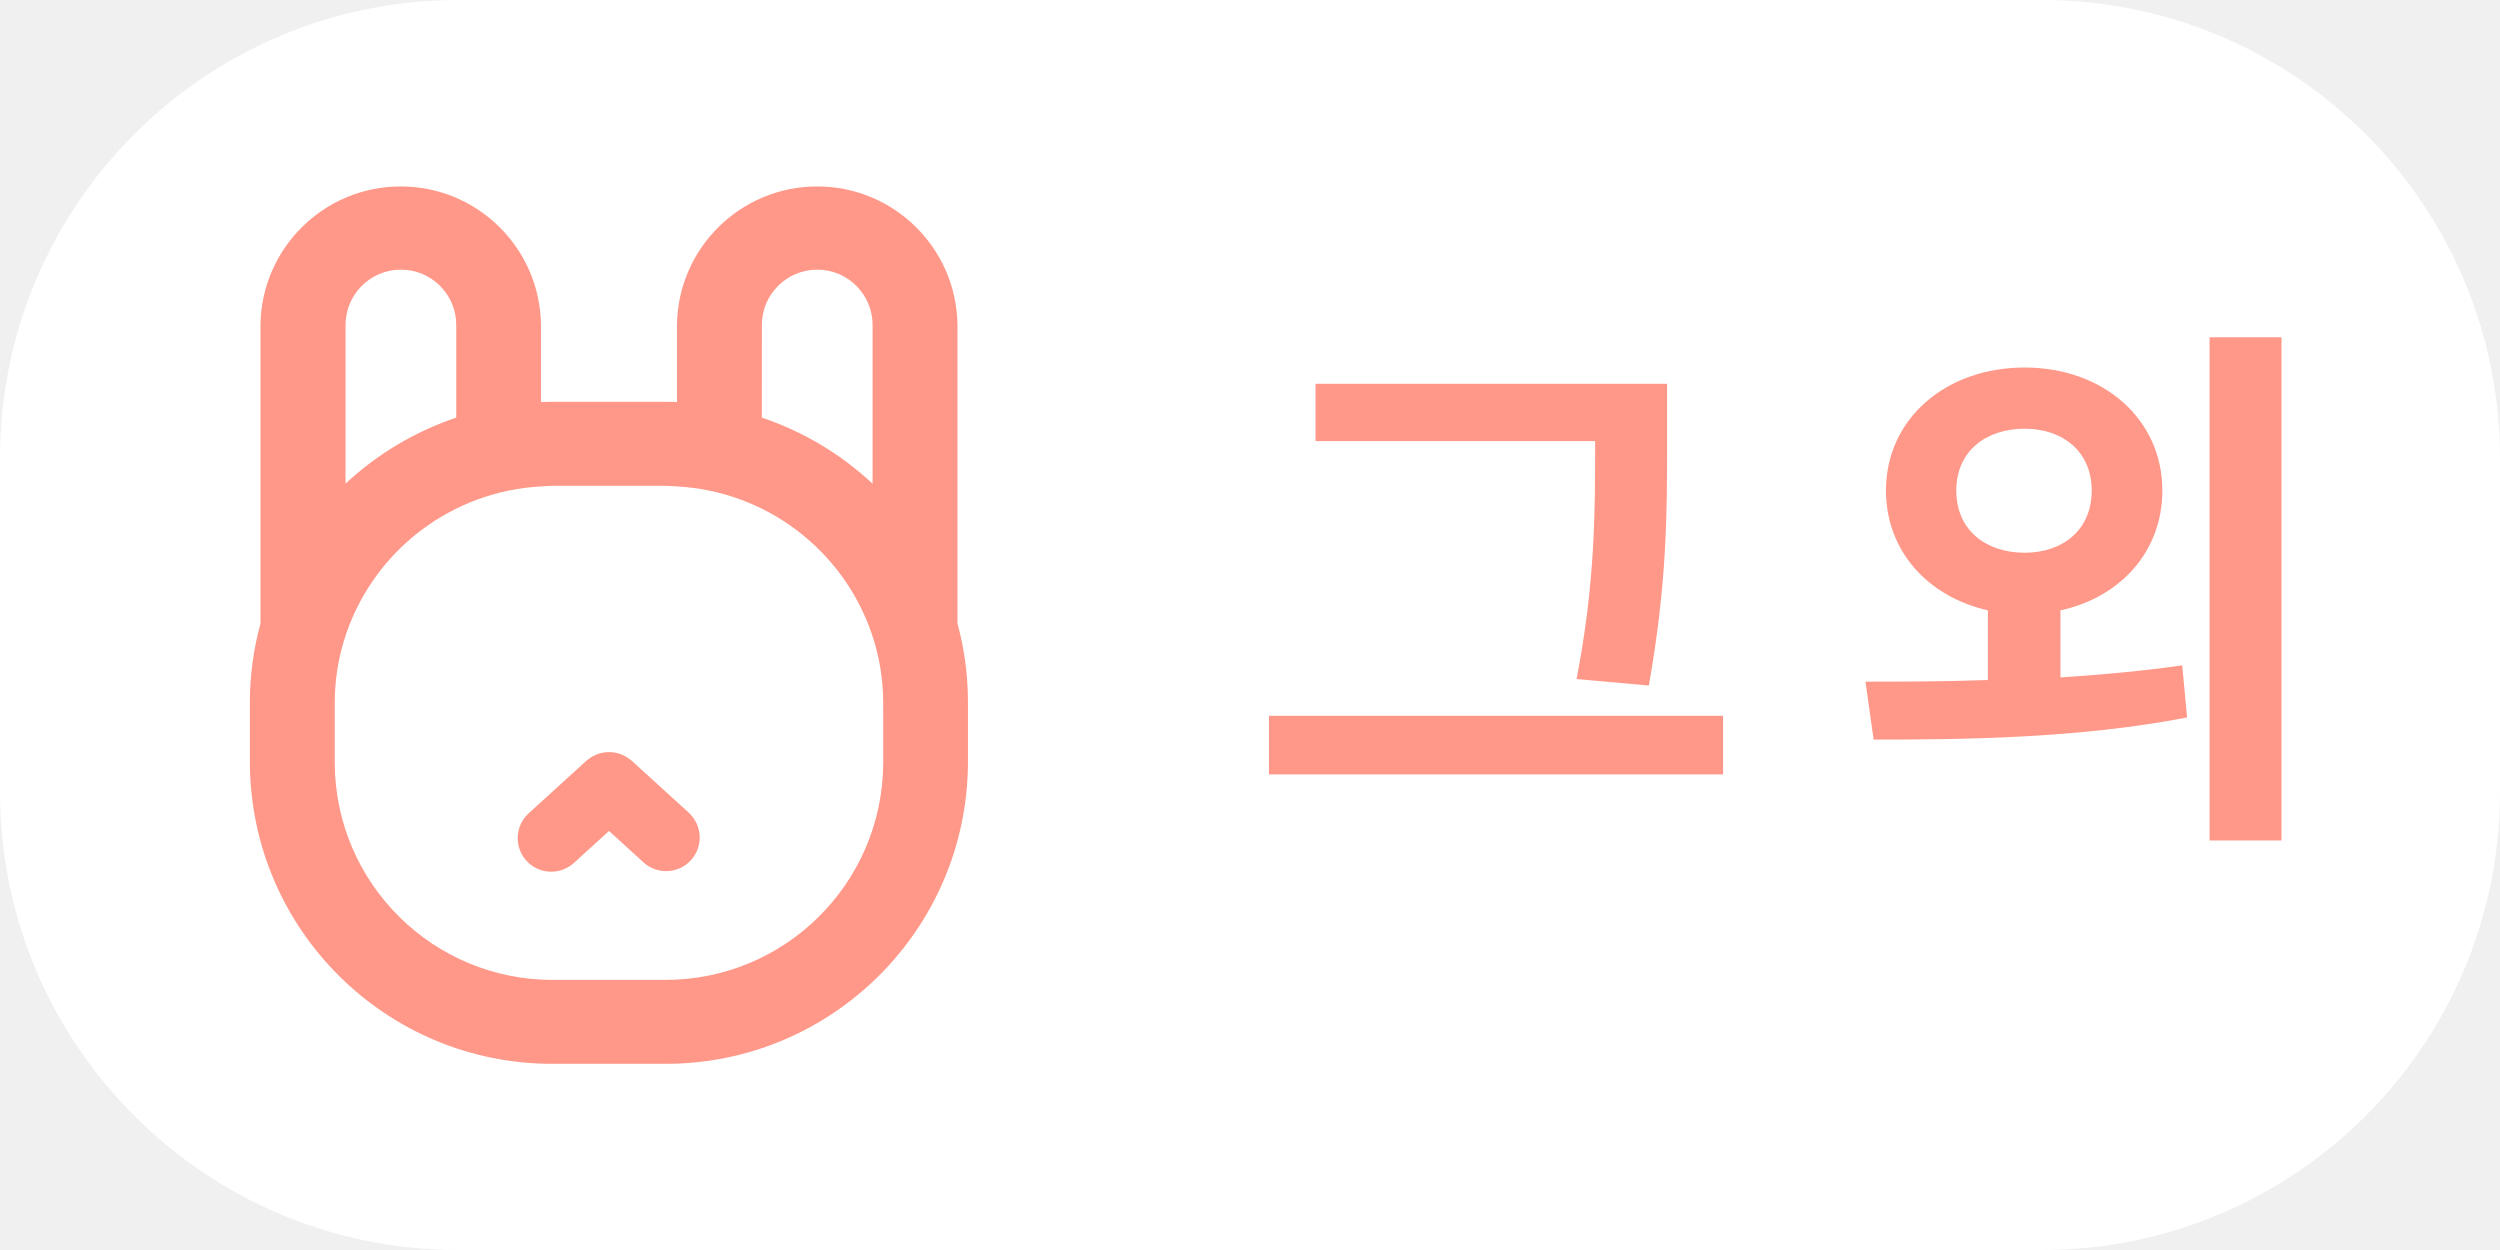
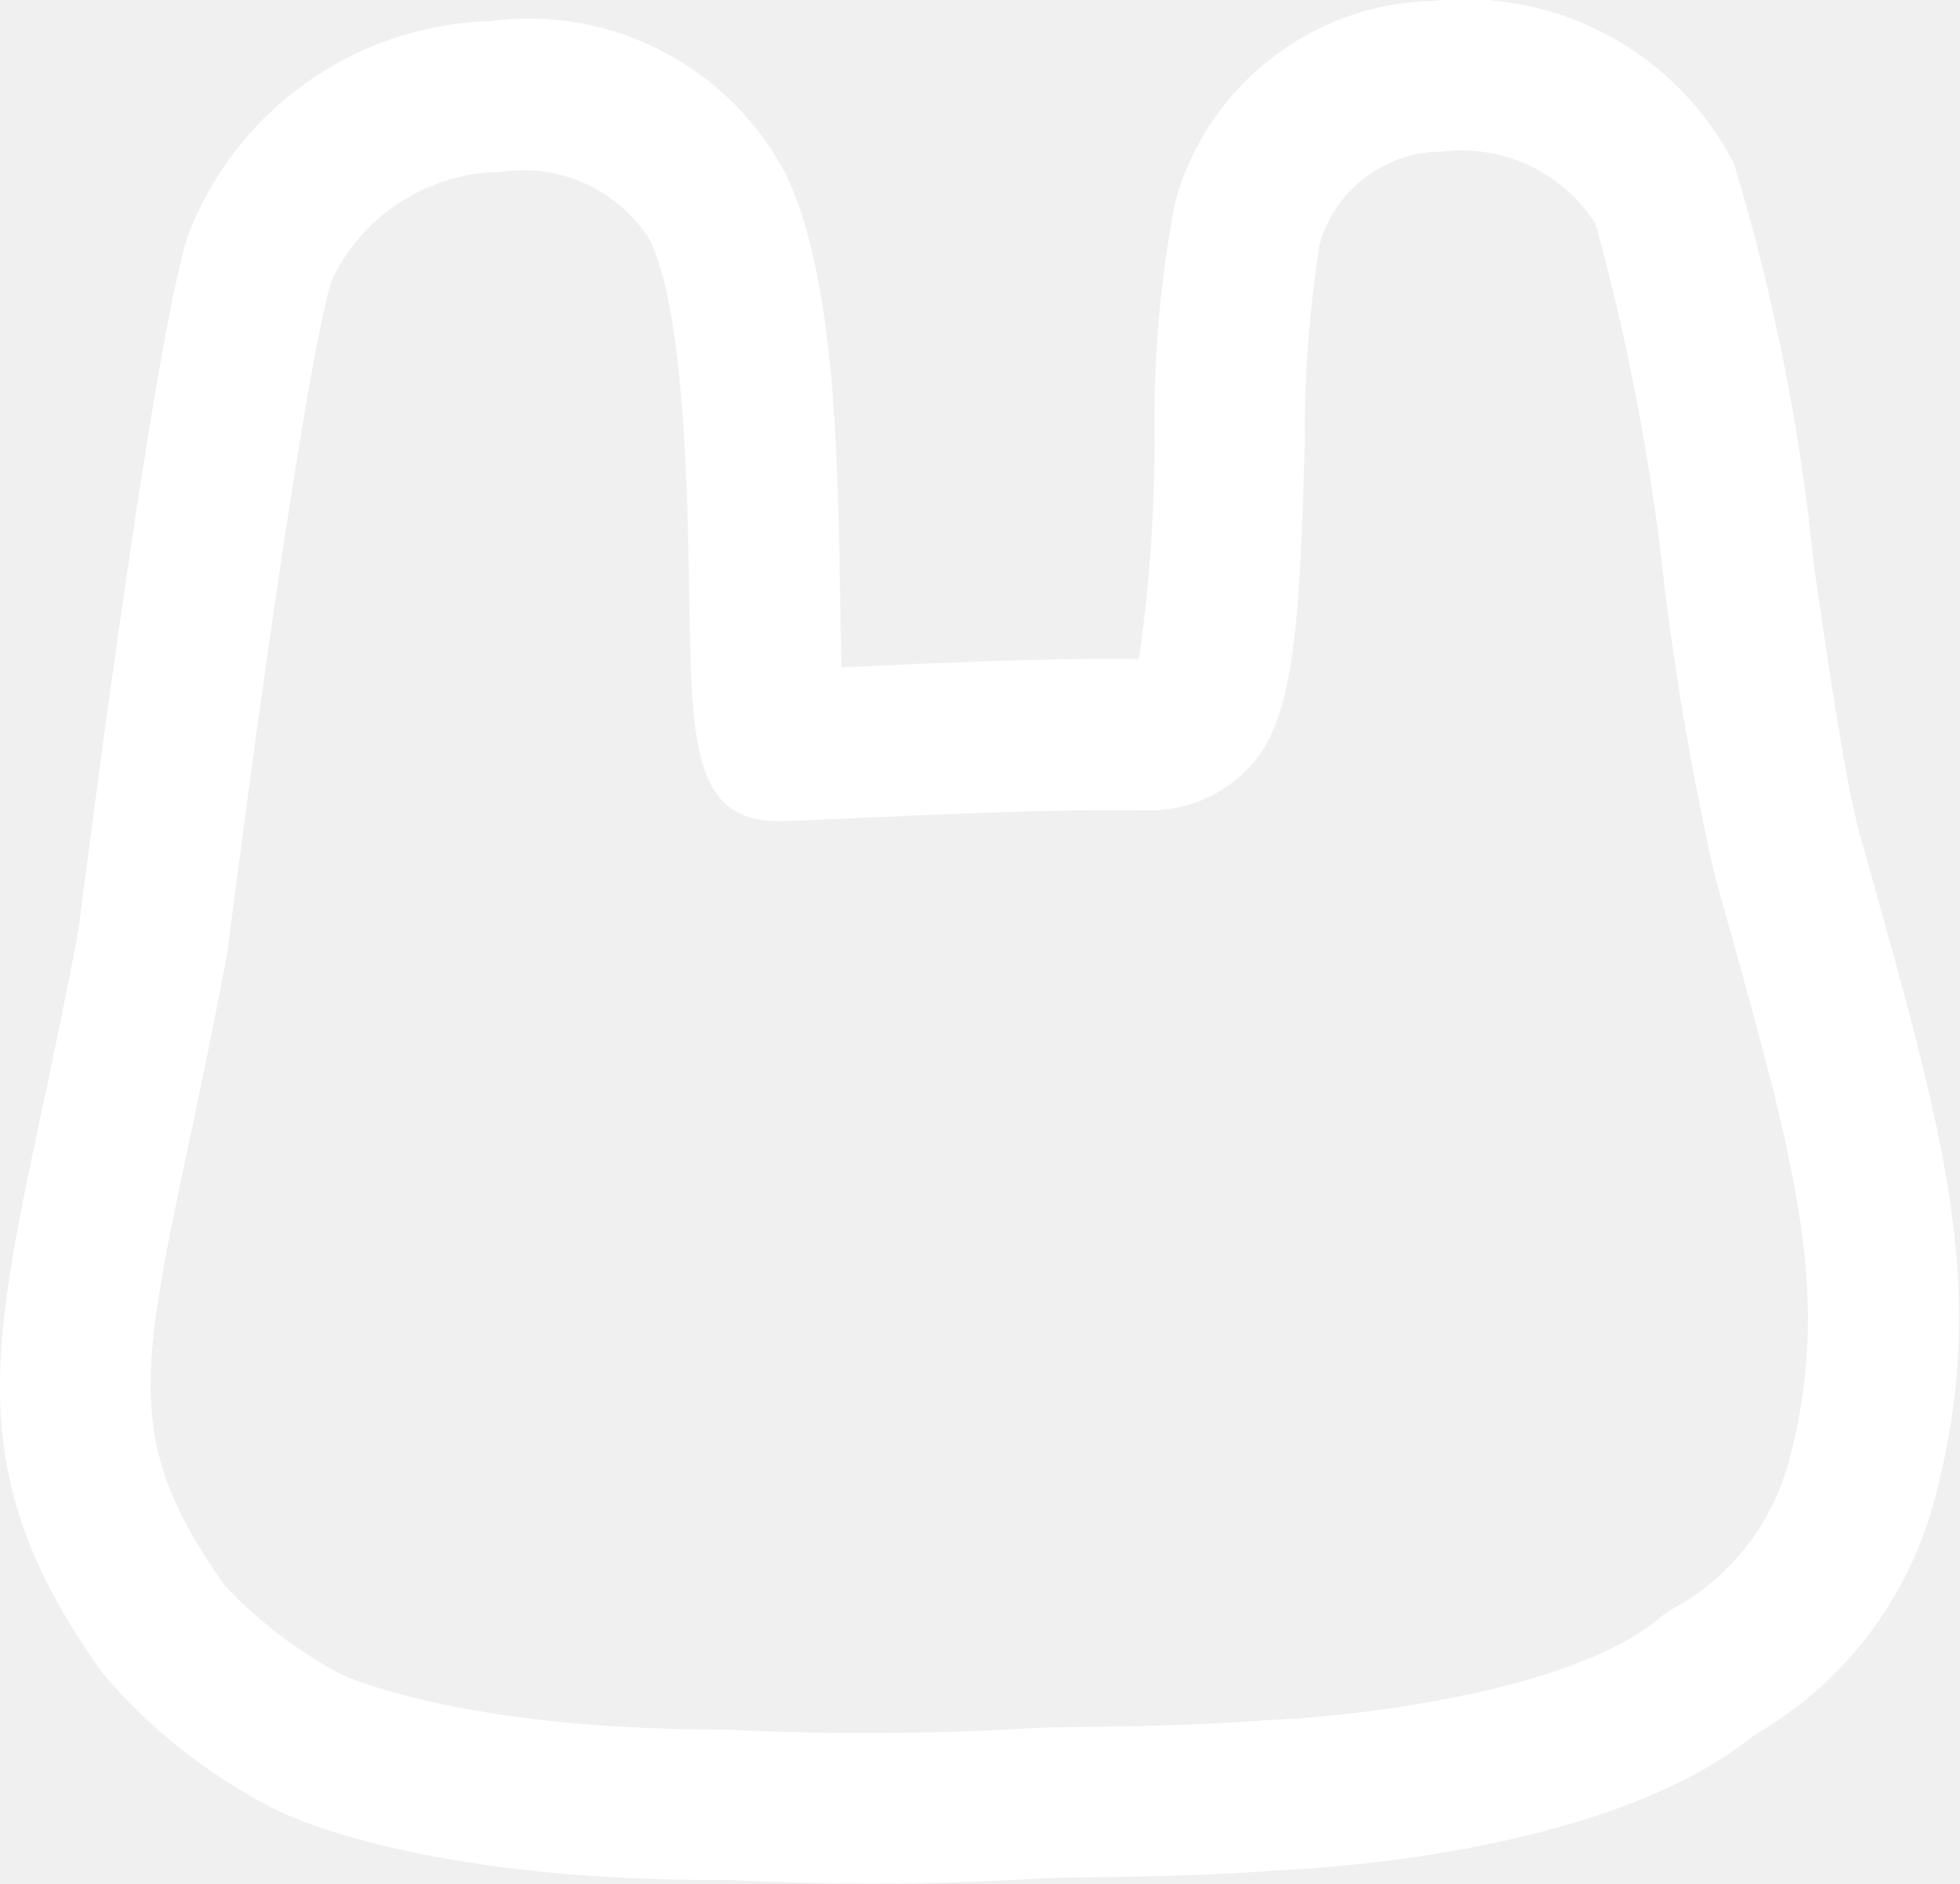
- <svg xmlns="http://www.w3.org/2000/svg" id="그룹_4756" data-name="그룹 4756" width="120" height="60" viewBox="0 0 120 60">
-   <rect id="사각형_1045" data-name="사각형 1045" width="120" height="60" rx="22" fill="#fff" />
-   <g id="그룹_4757" data-name="그룹 4757" transform="translate(12 8.936)">
-     <path id="패스_273" data-name="패스 273" d="M219.454,76.886V62.554a6.733,6.733,0,0,0-13.465,0v3.7c-.2-.008-.4-.015-.6-.015h-5.326c-.2,0-.4.007-.6.015v-3.7a6.733,6.733,0,0,0-13.465,0V76.886a14.267,14.267,0,0,0-.509,3.774v2.935a14.514,14.514,0,0,0,14.571,14.423h5.326a14.514,14.514,0,0,0,14.571-14.423V80.66A14.246,14.246,0,0,0,219.454,76.886Zm-9.389-14.332a2.657,2.657,0,0,1,5.314,0v7.618A14.614,14.614,0,0,0,210.064,67Zm-19.984,0a2.657,2.657,0,0,1,5.314,0V67a14.62,14.62,0,0,0-5.314,3.169Zm25.808,18.8v2.246a10.455,10.455,0,0,1-10.5,10.389h-5.326a10.455,10.455,0,0,1-10.5-10.389V80.66a10.231,10.231,0,0,1,.569-3.345,10.489,10.489,0,0,1,9.33-7.013c.2-.011.4-.03.6-.03h5.326c.2,0,.4.019.6.03a10.488,10.488,0,0,1,9.33,7.013,10.23,10.23,0,0,1,.569,3.345Z" transform="translate(-185.495 -55.89)" fill="#ff9888" />
-     <path id="패스_274" data-name="패스 274" d="M219.406,113.206l-2.757-2.511c-.021-.019-.046-.033-.069-.051a1.529,1.529,0,0,0-.136-.1,1.452,1.452,0,0,0-.133-.078c-.047-.025-.094-.047-.143-.067s-.1-.037-.151-.052-.1-.026-.143-.035a1.484,1.484,0,0,0-.162-.023,1.446,1.446,0,0,0-.145-.007,1.477,1.477,0,0,0-.162.008c-.049,0-.1.012-.146.021a1.57,1.57,0,0,0-.156.039c-.048.015-.1.031-.142.049a1.544,1.544,0,0,0-.148.069c-.045.024-.088.049-.13.077a1.523,1.523,0,0,0-.137.1c-.022.018-.047.031-.068.051l-2.757,2.511a1.612,1.612,0,1,0,2.17,2.384l1.672-1.522,1.672,1.522a1.612,1.612,0,0,0,2.17-2.384Z" transform="translate(-198.33 -83.118)" fill="#ff9888" />
-   </g>
-   <text id="그_외" data-name="그 외" transform="translate(56 12)" fill="#ff9888" font-size="26" font-weight="bold" font-family="" letter-spacing="-0.025em">
-     <tspan x="3.846" y="26">그 외</tspan>
-   </text>
+ <svg xmlns="http://www.w3.org/2000/svg" width="33.289" height="32" viewBox="0 0 33.289 32">
+   <path id="패스_1714" data-name="패스 1714" d="M119.952,32c-.779,0-1.544-.019-2.277-.056h-.217c-5,0-7.268-1.075-7.512-1.2a9.5,9.5,0,0,1-2.935-2.316c-2.357-3.3-1.915-5.388-1.034-9.544.191-.9.408-1.918.629-3.1.114-.92,1.234-9.713,1.844-11.747A5.666,5.666,0,0,1,113.583.36a4.936,4.936,0,0,1,5.035,2.591c.84,1.735.888,4.765.927,7.2.006.386.013.817.025,1.187,1.384-.064,3.614-.165,5.052-.142a26.109,26.109,0,0,0,.265-3.7,19.867,19.867,0,0,1,.348-4.062,4.657,4.657,0,0,1,4.386-3.42,5.144,5.144,0,0,1,5.113,2.769,35.8,35.8,0,0,1,1.354,6.813c.264,1.815.536,3.692.791,4.61l.18.643c1.295,4.632,2.008,7.183,1.071,10.666a6.537,6.537,0,0,1-3.057,3.969c-2.513,2.049-7.6,2.276-8.179,2.3-1.168.089-2.258.1-3.055.114-.4.006-.723.009-.955.022-.977.057-1.966.086-2.932.086m-2.22-2.613a47.343,47.343,0,0,0,5-.026c.259-.016.624-.02,1.071-.027.763-.01,1.807-.024,2.95-.11,1.393-.049,5.206-.455,6.74-1.757a1.17,1.17,0,0,1,.154-.113,4.053,4.053,0,0,0,2.01-2.5c.754-2.806.147-4.981-1.064-9.313l-.181-.646a48.946,48.946,0,0,1-.859-4.929,38.8,38.8,0,0,0-1.174-6.172,2.7,2.7,0,0,0-2.6-1.224,2.169,2.169,0,0,0-2.088,1.57,21.239,21.239,0,0,0-.252,3.435c-.084,2.846-.163,4.5-.834,5.328a2.3,2.3,0,0,1-1.858.86c-1.352-.03-3.708.073-5.115.139-.577.026-1,.045-1.131.045-1.459,0-1.48-1.332-1.519-3.75-.029-1.833-.078-4.9-.671-6.126a2.533,2.533,0,0,0-2.529-1.156A3.218,3.218,0,0,0,110.9,4.775c-.464,1.549-1.434,8.759-1.767,11.407-.238,1.278-.458,2.318-.652,3.233-.838,3.95-1.091,5.141.612,7.528a7.446,7.446,0,0,0,1.994,1.513c.024.012,1.984.931,6.456.931h.189" transform="translate(-105.27)" fill="#fff" />
</svg>
